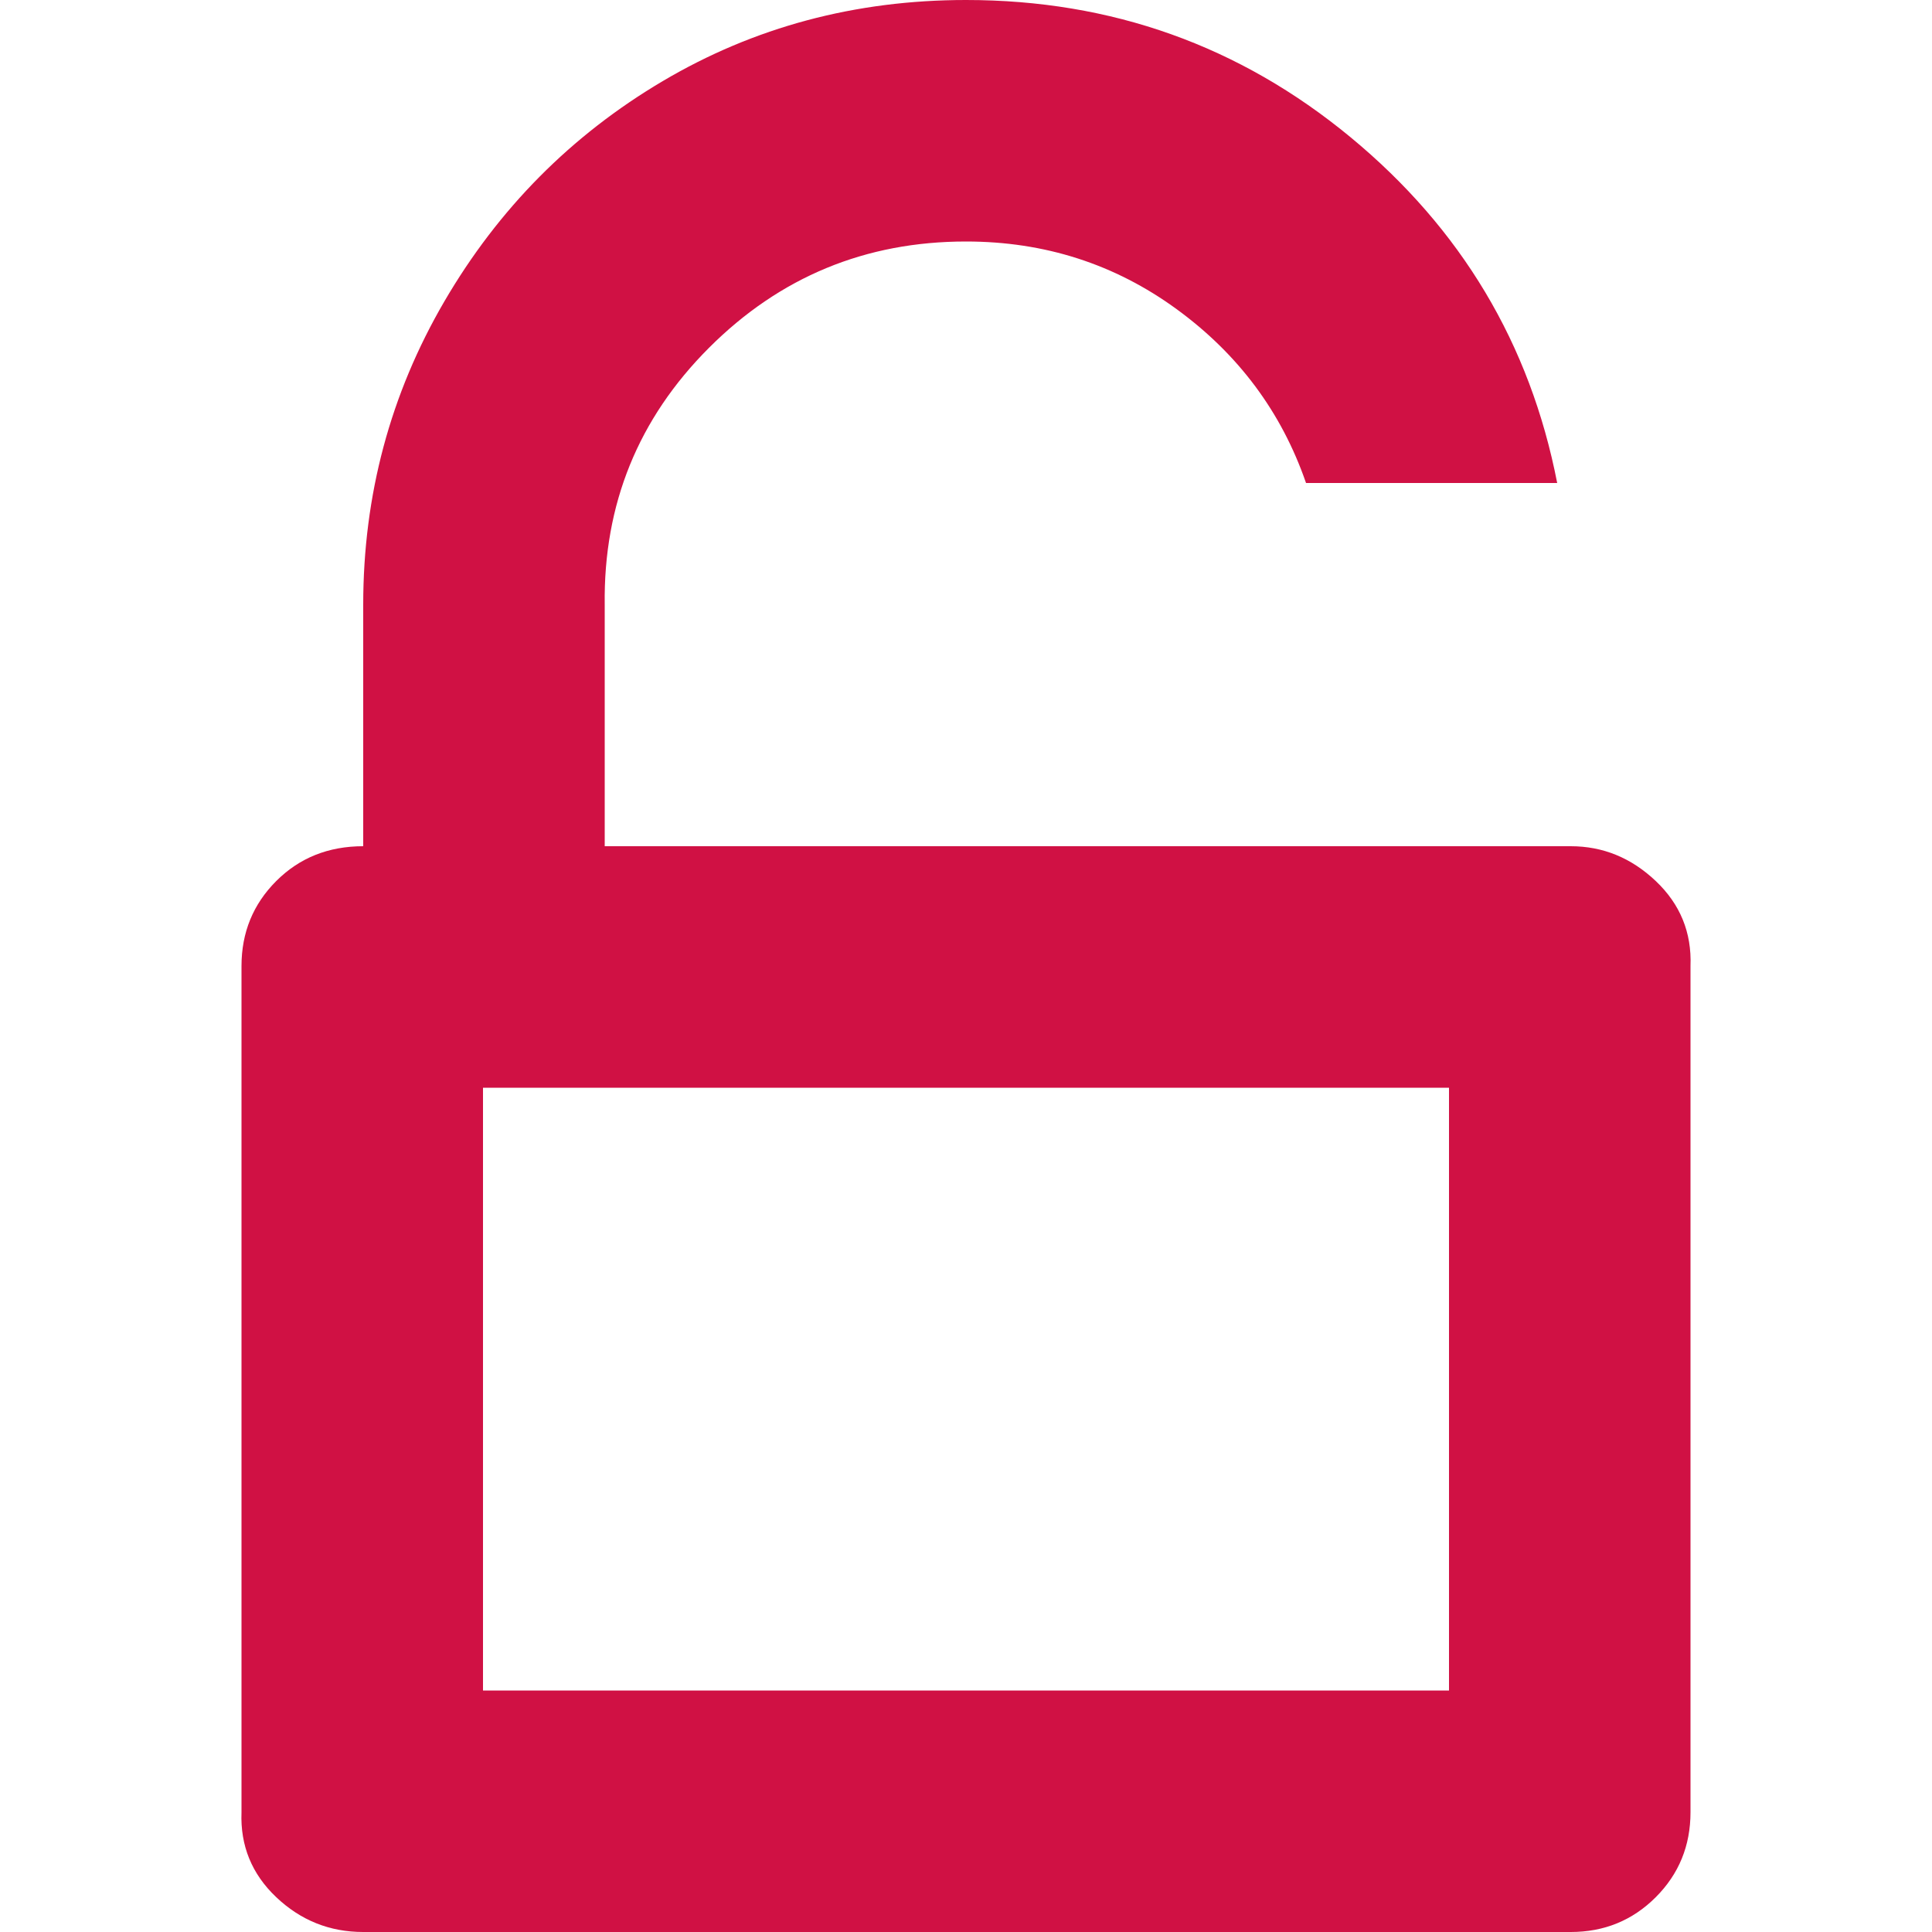
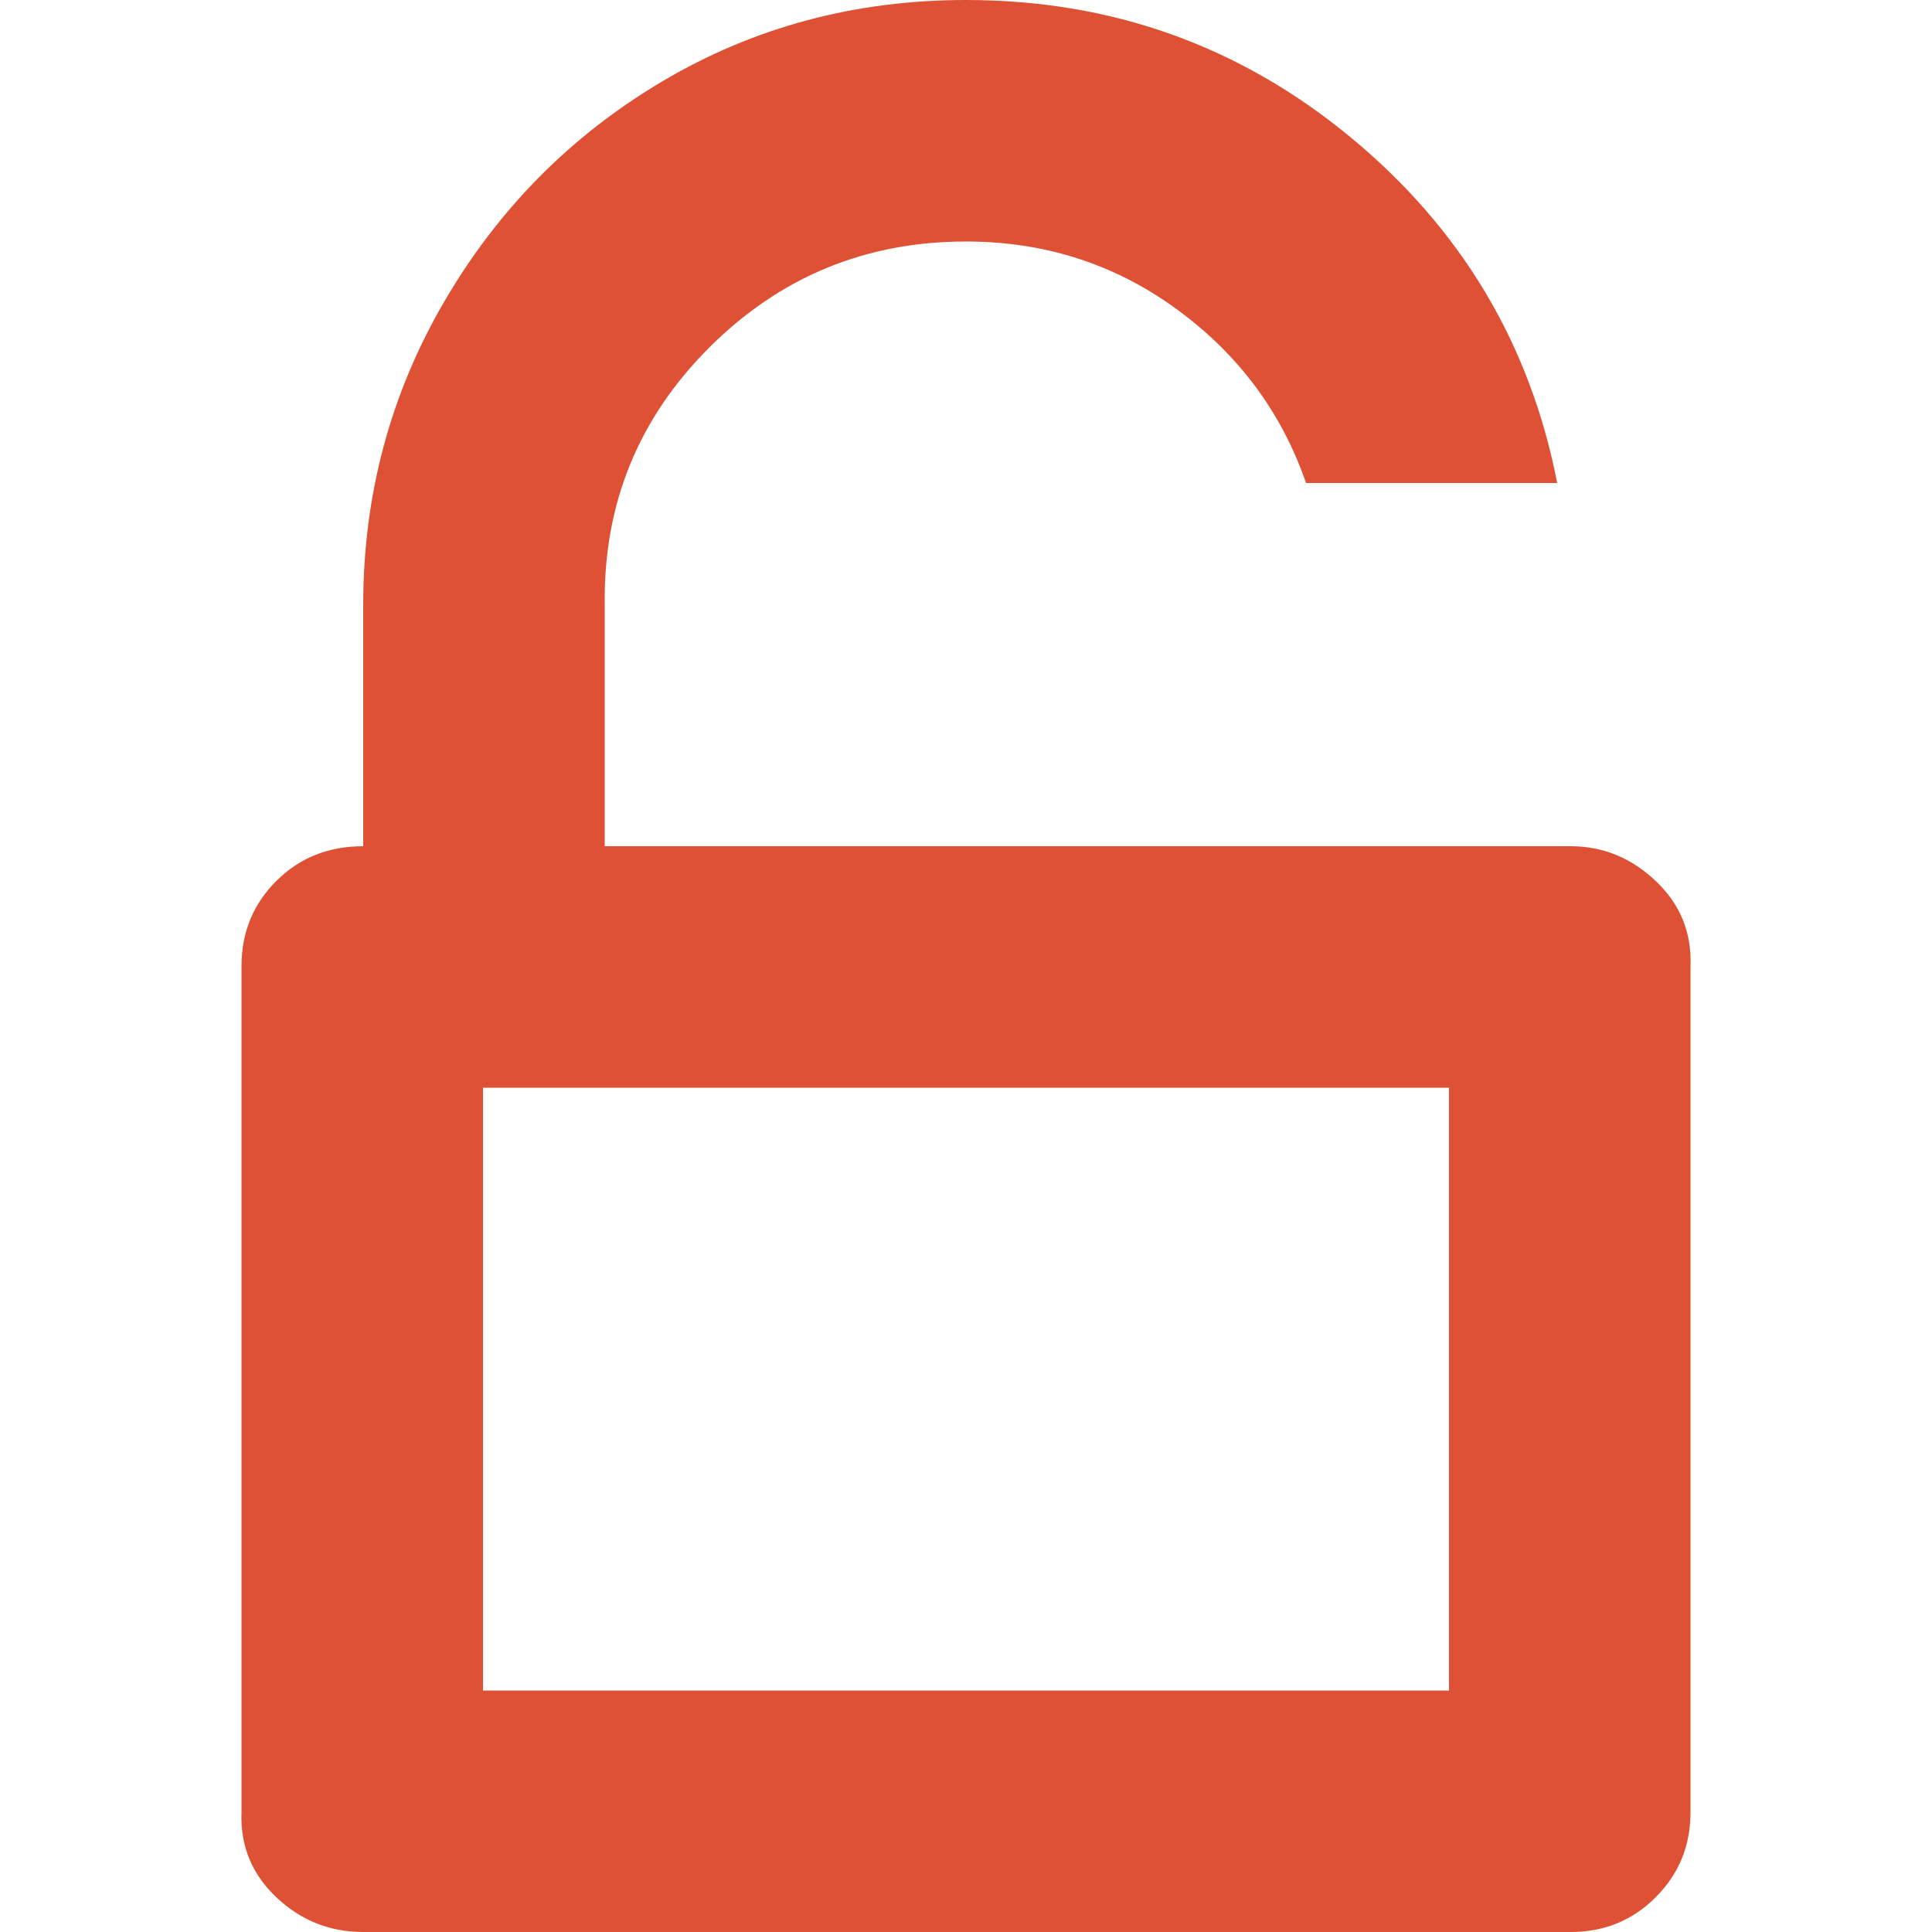
- <svg xmlns="http://www.w3.org/2000/svg" fill="#D01144" width="64px" height="64px" viewBox="0 0 32 32" version="1.1">
+ <svg xmlns="http://www.w3.org/2000/svg" fill="#DE5134" width="64px" height="64px" viewBox="0 0 32 32" version="1.1">
  <g id="SVGRepo_bgCarrier" stroke-width="0" />
  <g id="SVGRepo_tracerCarrier" stroke-linecap="round" stroke-linejoin="round" />
  <g id="SVGRepo_iconCarrier">
    <path d="M4 30.016v-14.016q0-0.832 0.576-1.408t1.44-0.576v-4q0-2.72 1.344-5.024t3.616-3.648 5.024-1.344q3.616 0 6.368 2.272t3.424 5.728h-4.16q-0.608-1.76-2.144-2.88t-3.488-1.12q-2.496 0-4.256 1.76t-1.728 4.256v4h16q0.8 0 1.408 0.576t0.576 1.408v14.016q0 0.832-0.576 1.408t-1.408 0.576h-20q-0.832 0-1.44-0.576t-0.576-1.408zM8 28h16v-9.984h-16v9.984z" />
  </g>
</svg>
